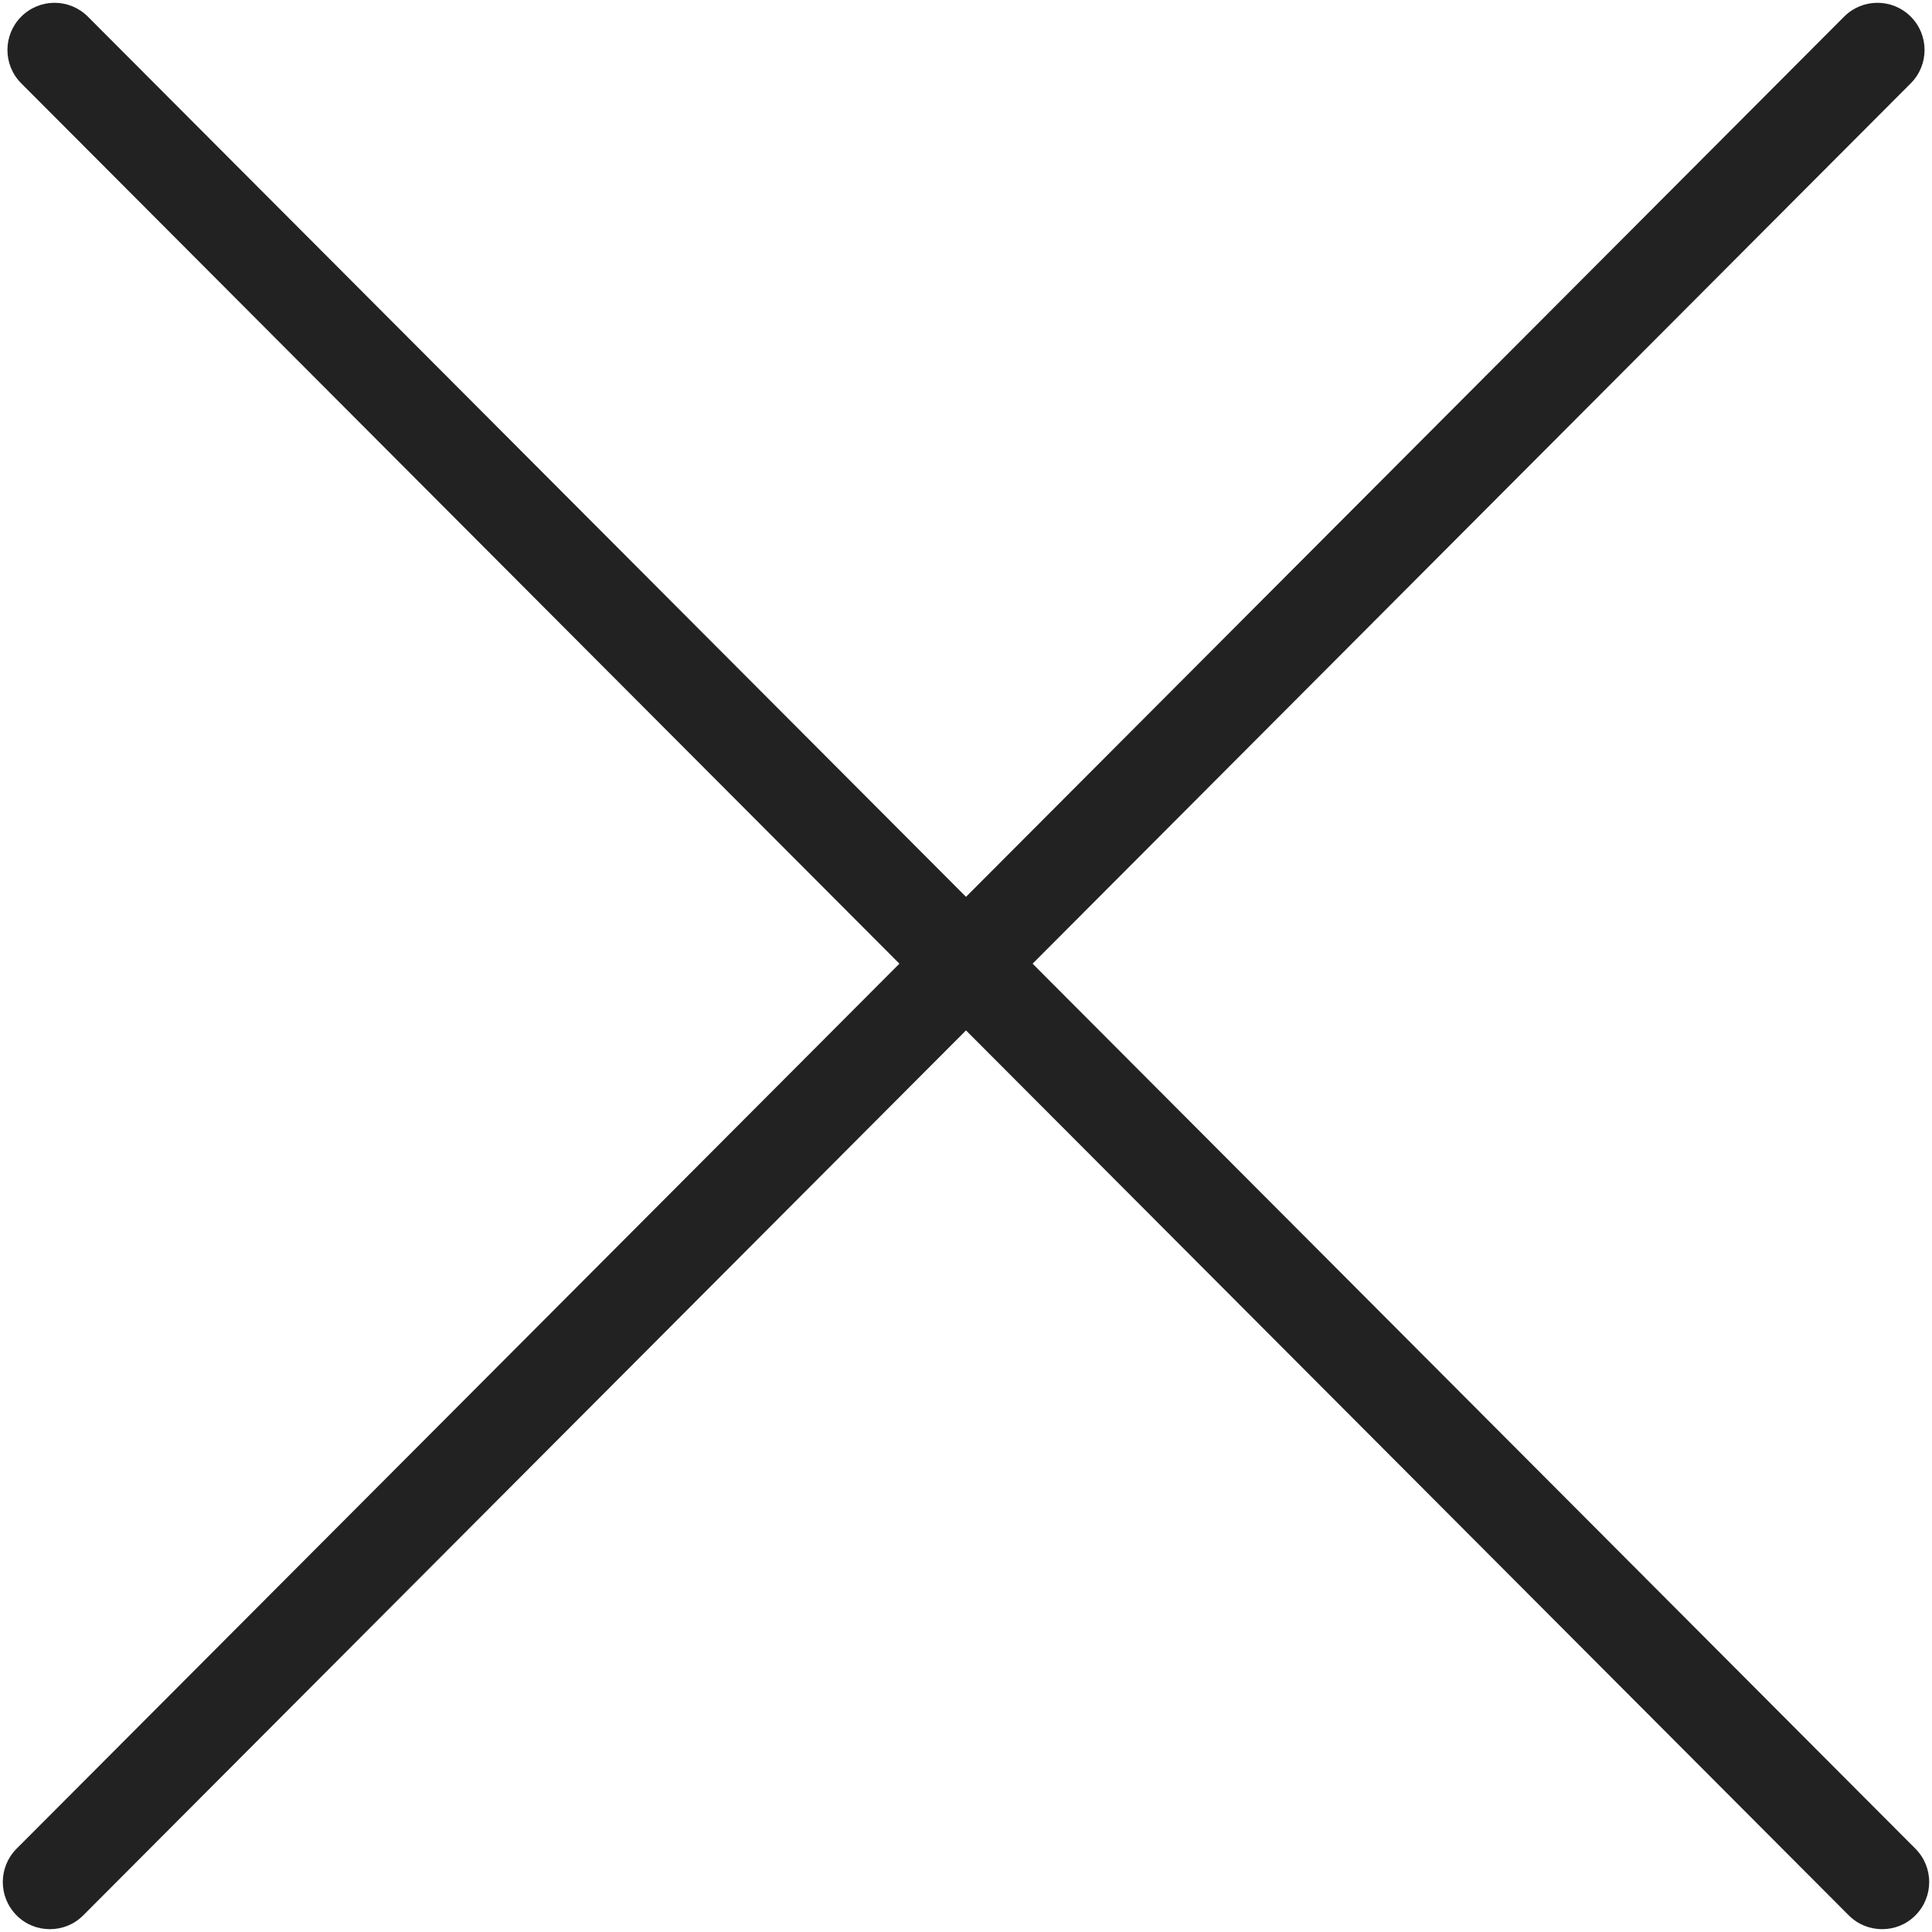
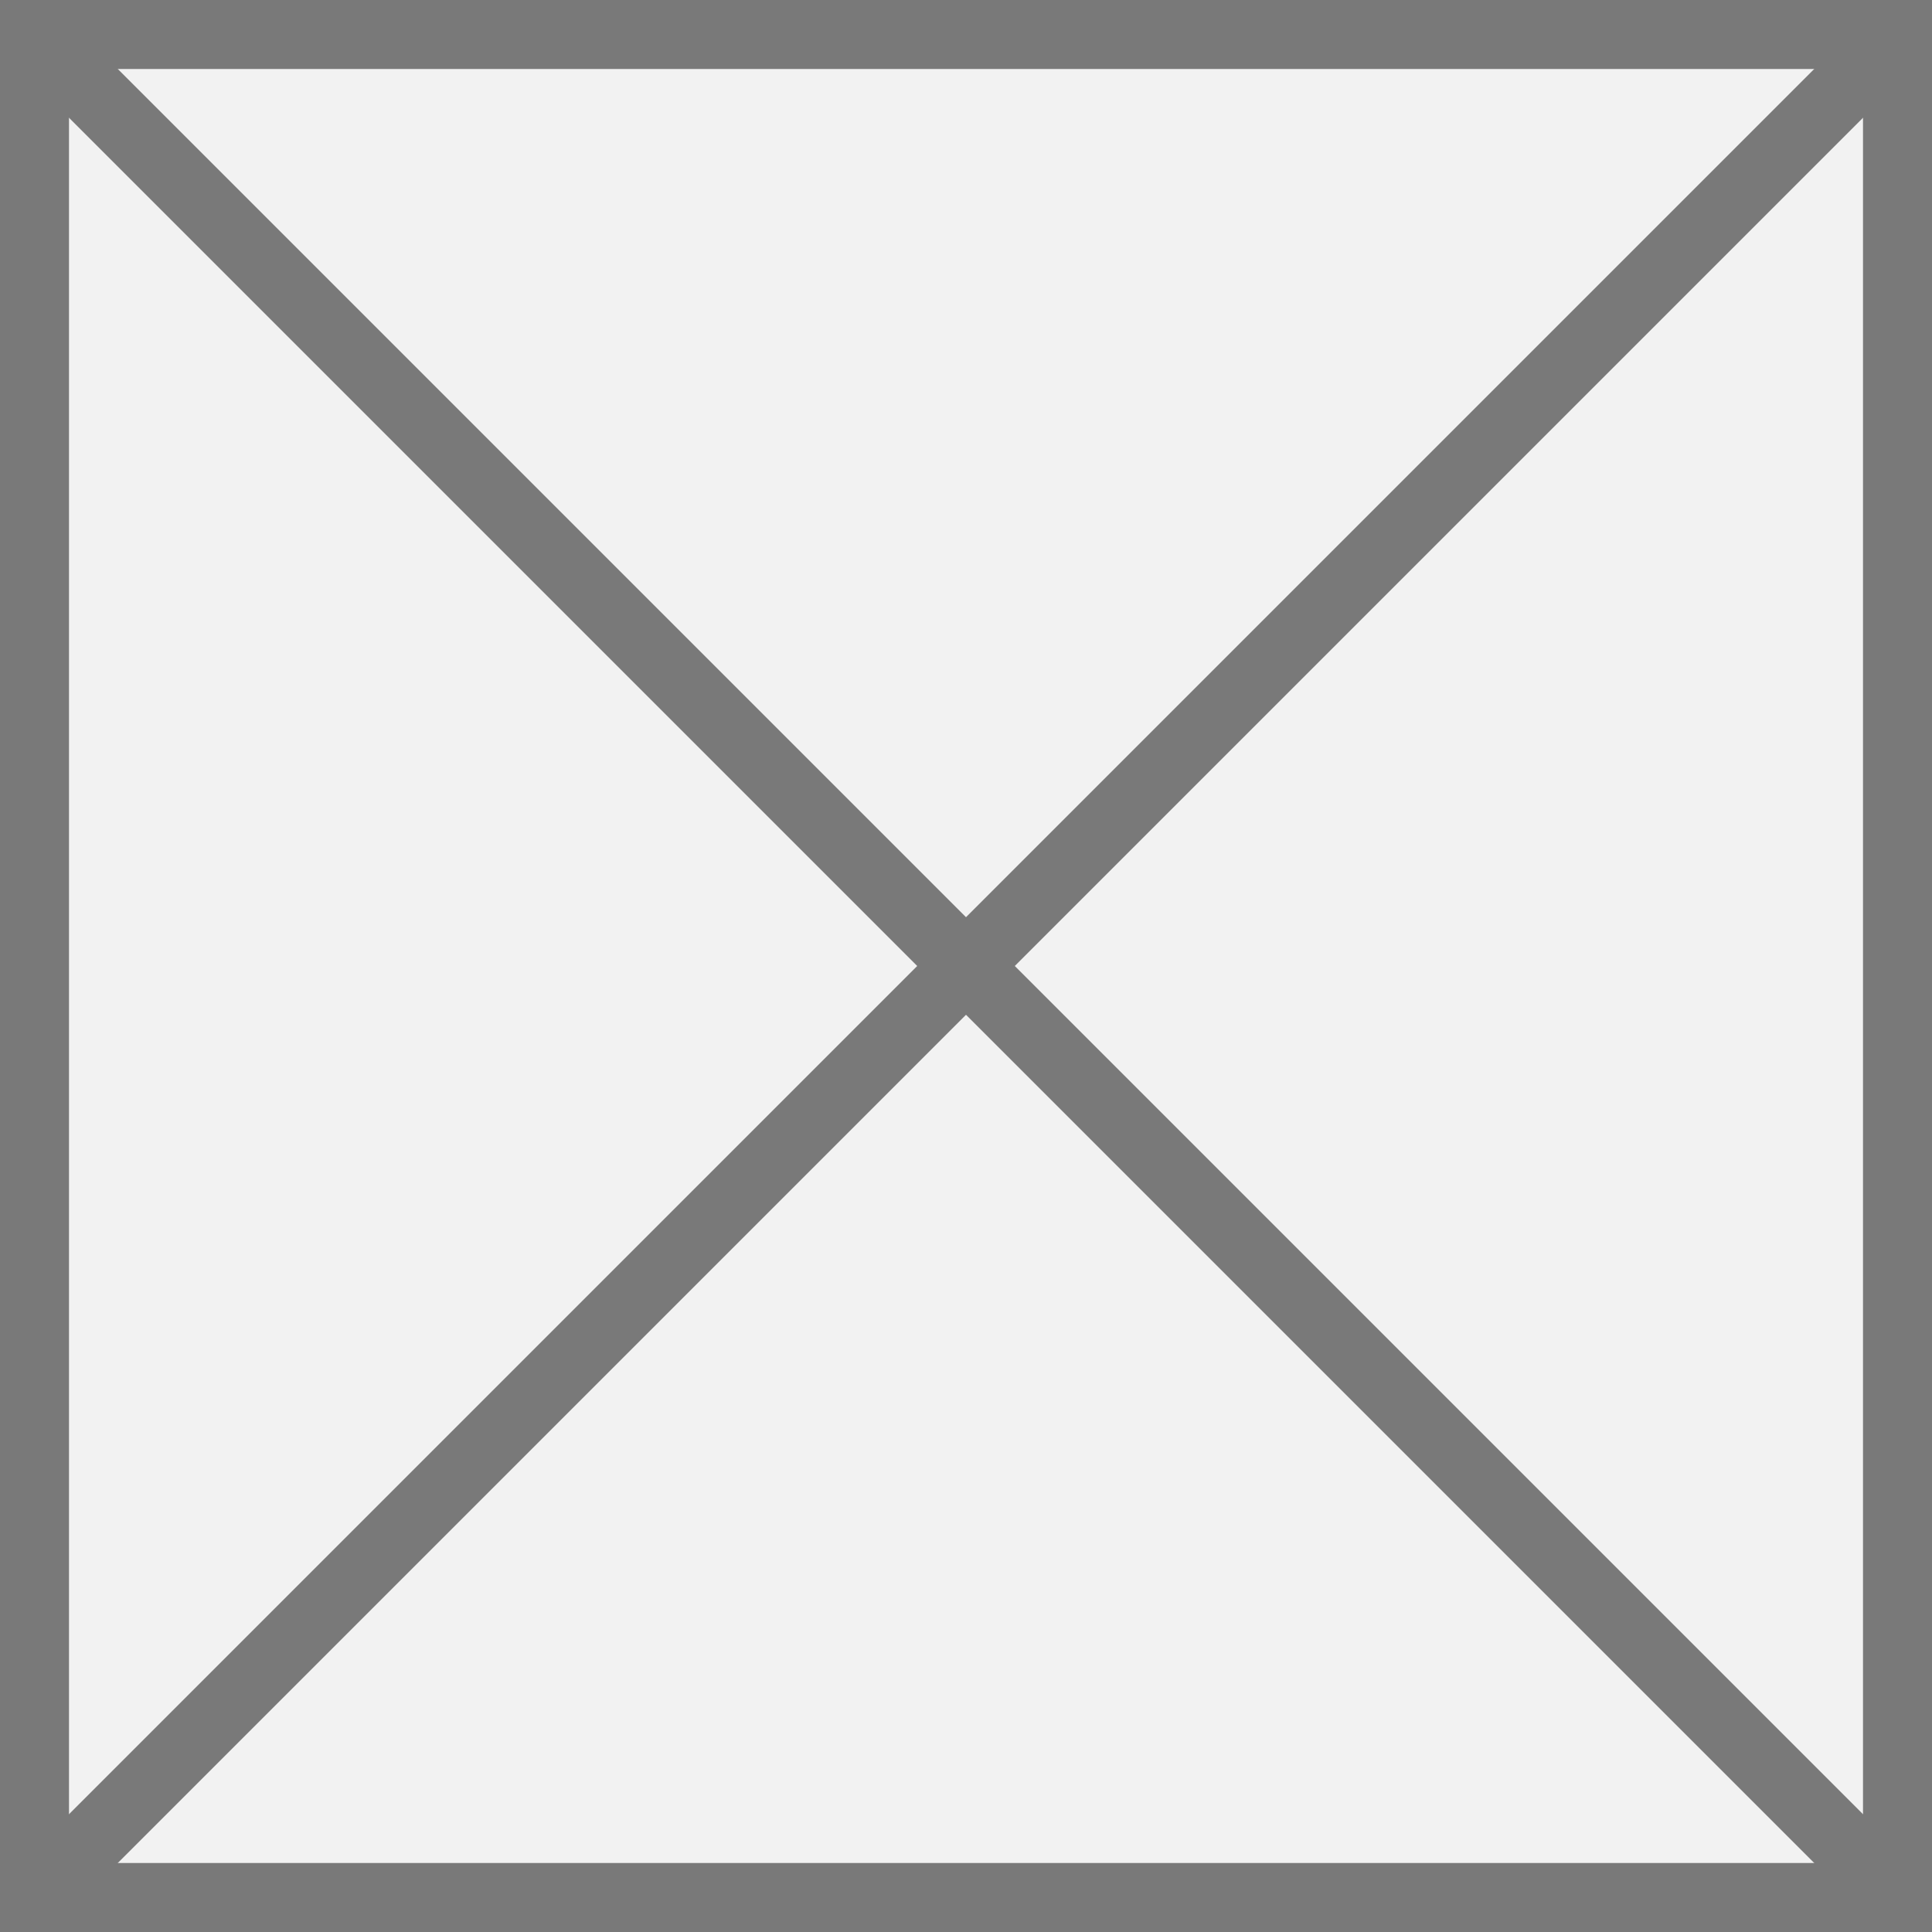
- <svg xmlns="http://www.w3.org/2000/svg" version="1.1" width="15px" height="15px">
-   <g transform="matrix(1 0 0 1 -463 -275 )">
-     <path d="M 14.871 14.871  C 15.014 14.728  15.014 14.496  14.871 14.353  L 8.017 7.482  L 14.835 0.647  C 14.978 0.504  14.978 0.272  14.835 0.129  C 14.692 -0.014  14.461 -0.014  14.318 0.129  L 7.5 6.963  L 0.682 0.129  C 0.539 -0.014  0.308 -0.014  0.165 0.129  C 0.022 0.272  0.022 0.504  0.165 0.647  L 6.983 7.482  L 0.129 14.353  C -0.014 14.496  -0.014 14.728  0.129 14.871  C 0.2 14.943  0.294 14.978  0.387 14.978  C 0.481 14.978  0.574 14.943  0.646 14.871  L 7.5 8  L 14.354 14.871  C 14.426 14.943  14.519 14.978  14.613 14.978  C 14.706 14.978  14.8 14.943  14.871 14.871  Z " fill-rule="nonzero" fill="#000000" stroke="none" fill-opacity="0.867" transform="matrix(1 0 0 1 463 275 )" />
+ <svg xmlns="http://www.w3.org/2000/svg" version="1.1" width="28px" height="28px">
+   <g transform="matrix(1 0 0 1 -945 -399 )">
+     <path d="M 945.5 399.5  L 972.5 399.5  L 972.5 426.5  L 945.5 426.5  L 945.5 399.5  Z " fill-rule="nonzero" fill="#f2f2f2" stroke="none" />
+     <path d="M 945.5 399.5  L 972.5 399.5  L 972.5 426.5  L 945.5 426.5  L 945.5 399.5  Z " stroke-width="1" stroke="#797979" fill="none" />
+     <path d="M 945.354 399.354  L 972.646 426.646  M 972.646 399.354  L 945.354 426.646  " stroke-width="1" stroke="#797979" fill="none" />
  </g>
</svg>
